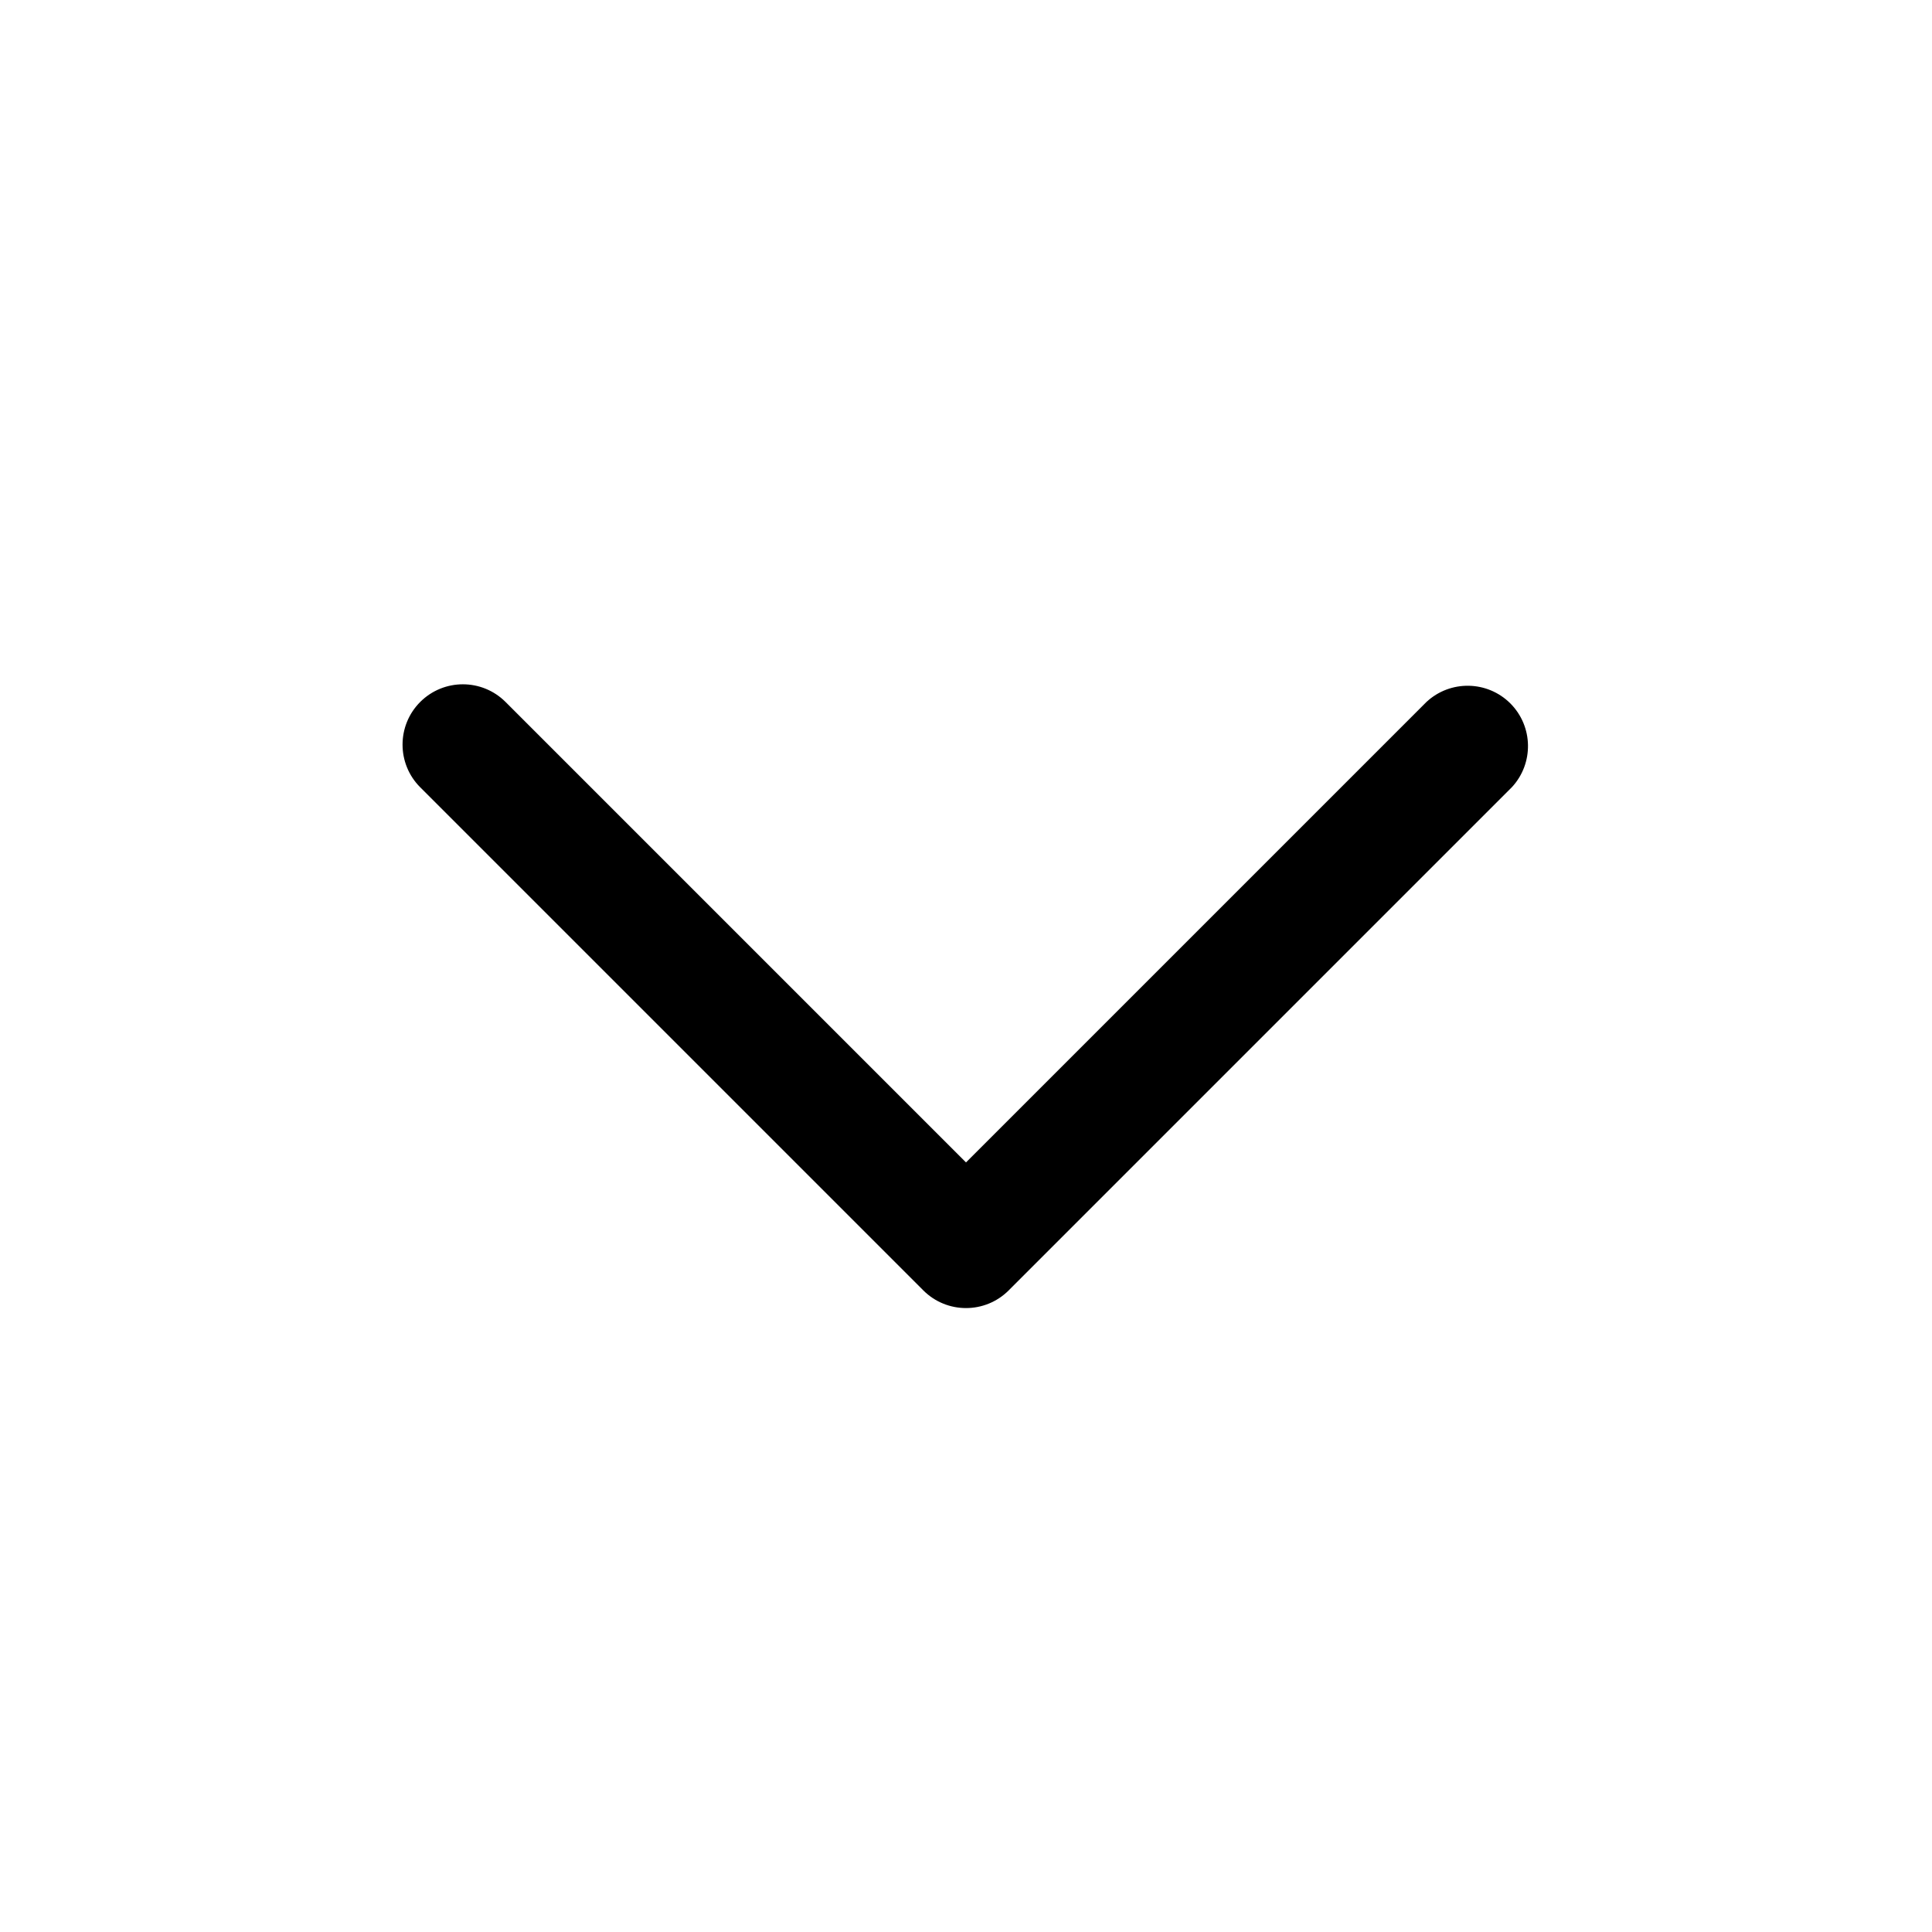
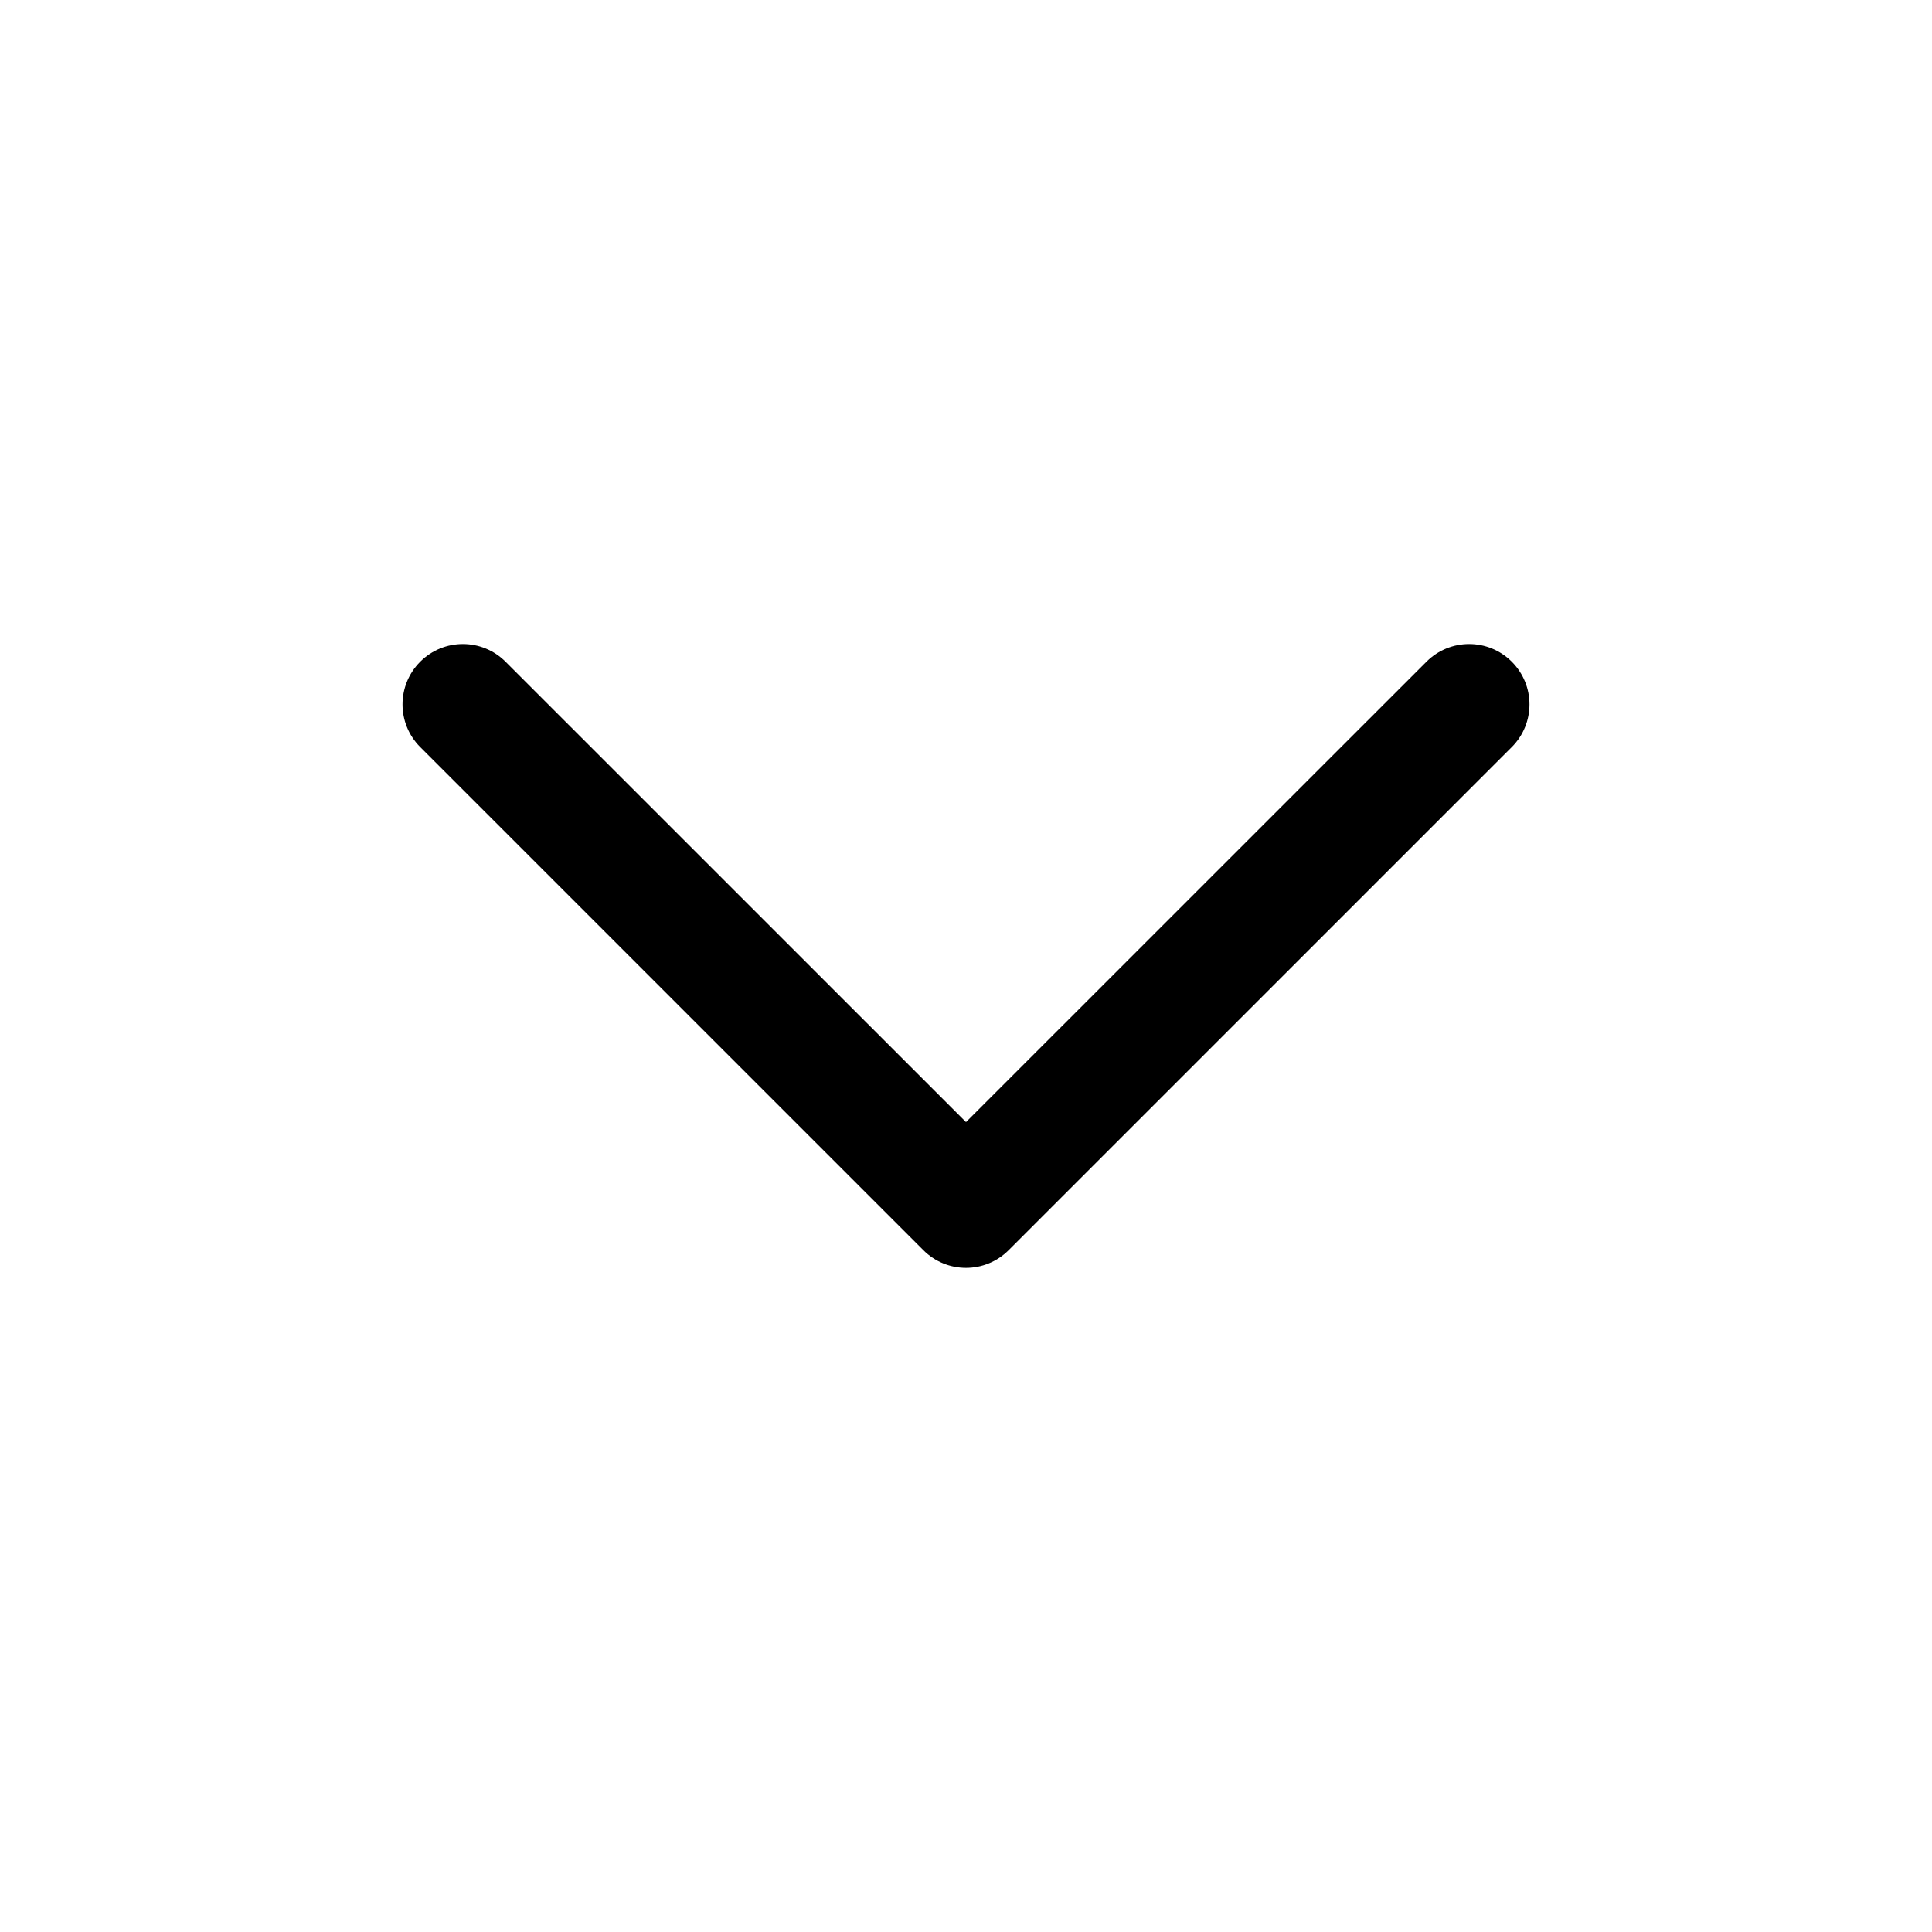
- <svg xmlns="http://www.w3.org/2000/svg" width="24" height="24" viewBox="0 0 24 24">
-   <path d="M5.22 8.72a.75.75 0 0 1 1.06 0L12 14.44l5.72-5.72a.751.751 0 0 1 1.042.018.751.751 0 0 1 .018 1.042l-6.25 6.25a.75.75 0 0 1-1.06 0L5.22 9.78a.75.75 0 0 1 0-1.06Z" />
+ <svg width="24" height="24" viewBox="0 0 24 24">
+   <path d="M5.22 8.22C4.927 8.513 4.927 8.987 5.22 9.28L11.47 15.53C11.763 15.823 12.237 15.823 12.53 15.53L18.78 9.28C19.073 8.987 19.073 8.513 18.78 8.22C18.487 7.927 18.013 7.927 17.72 8.22L12 13.939L6.28 8.22C5.987 7.927 5.513 7.927 5.22 8.22Z" />
</svg>
